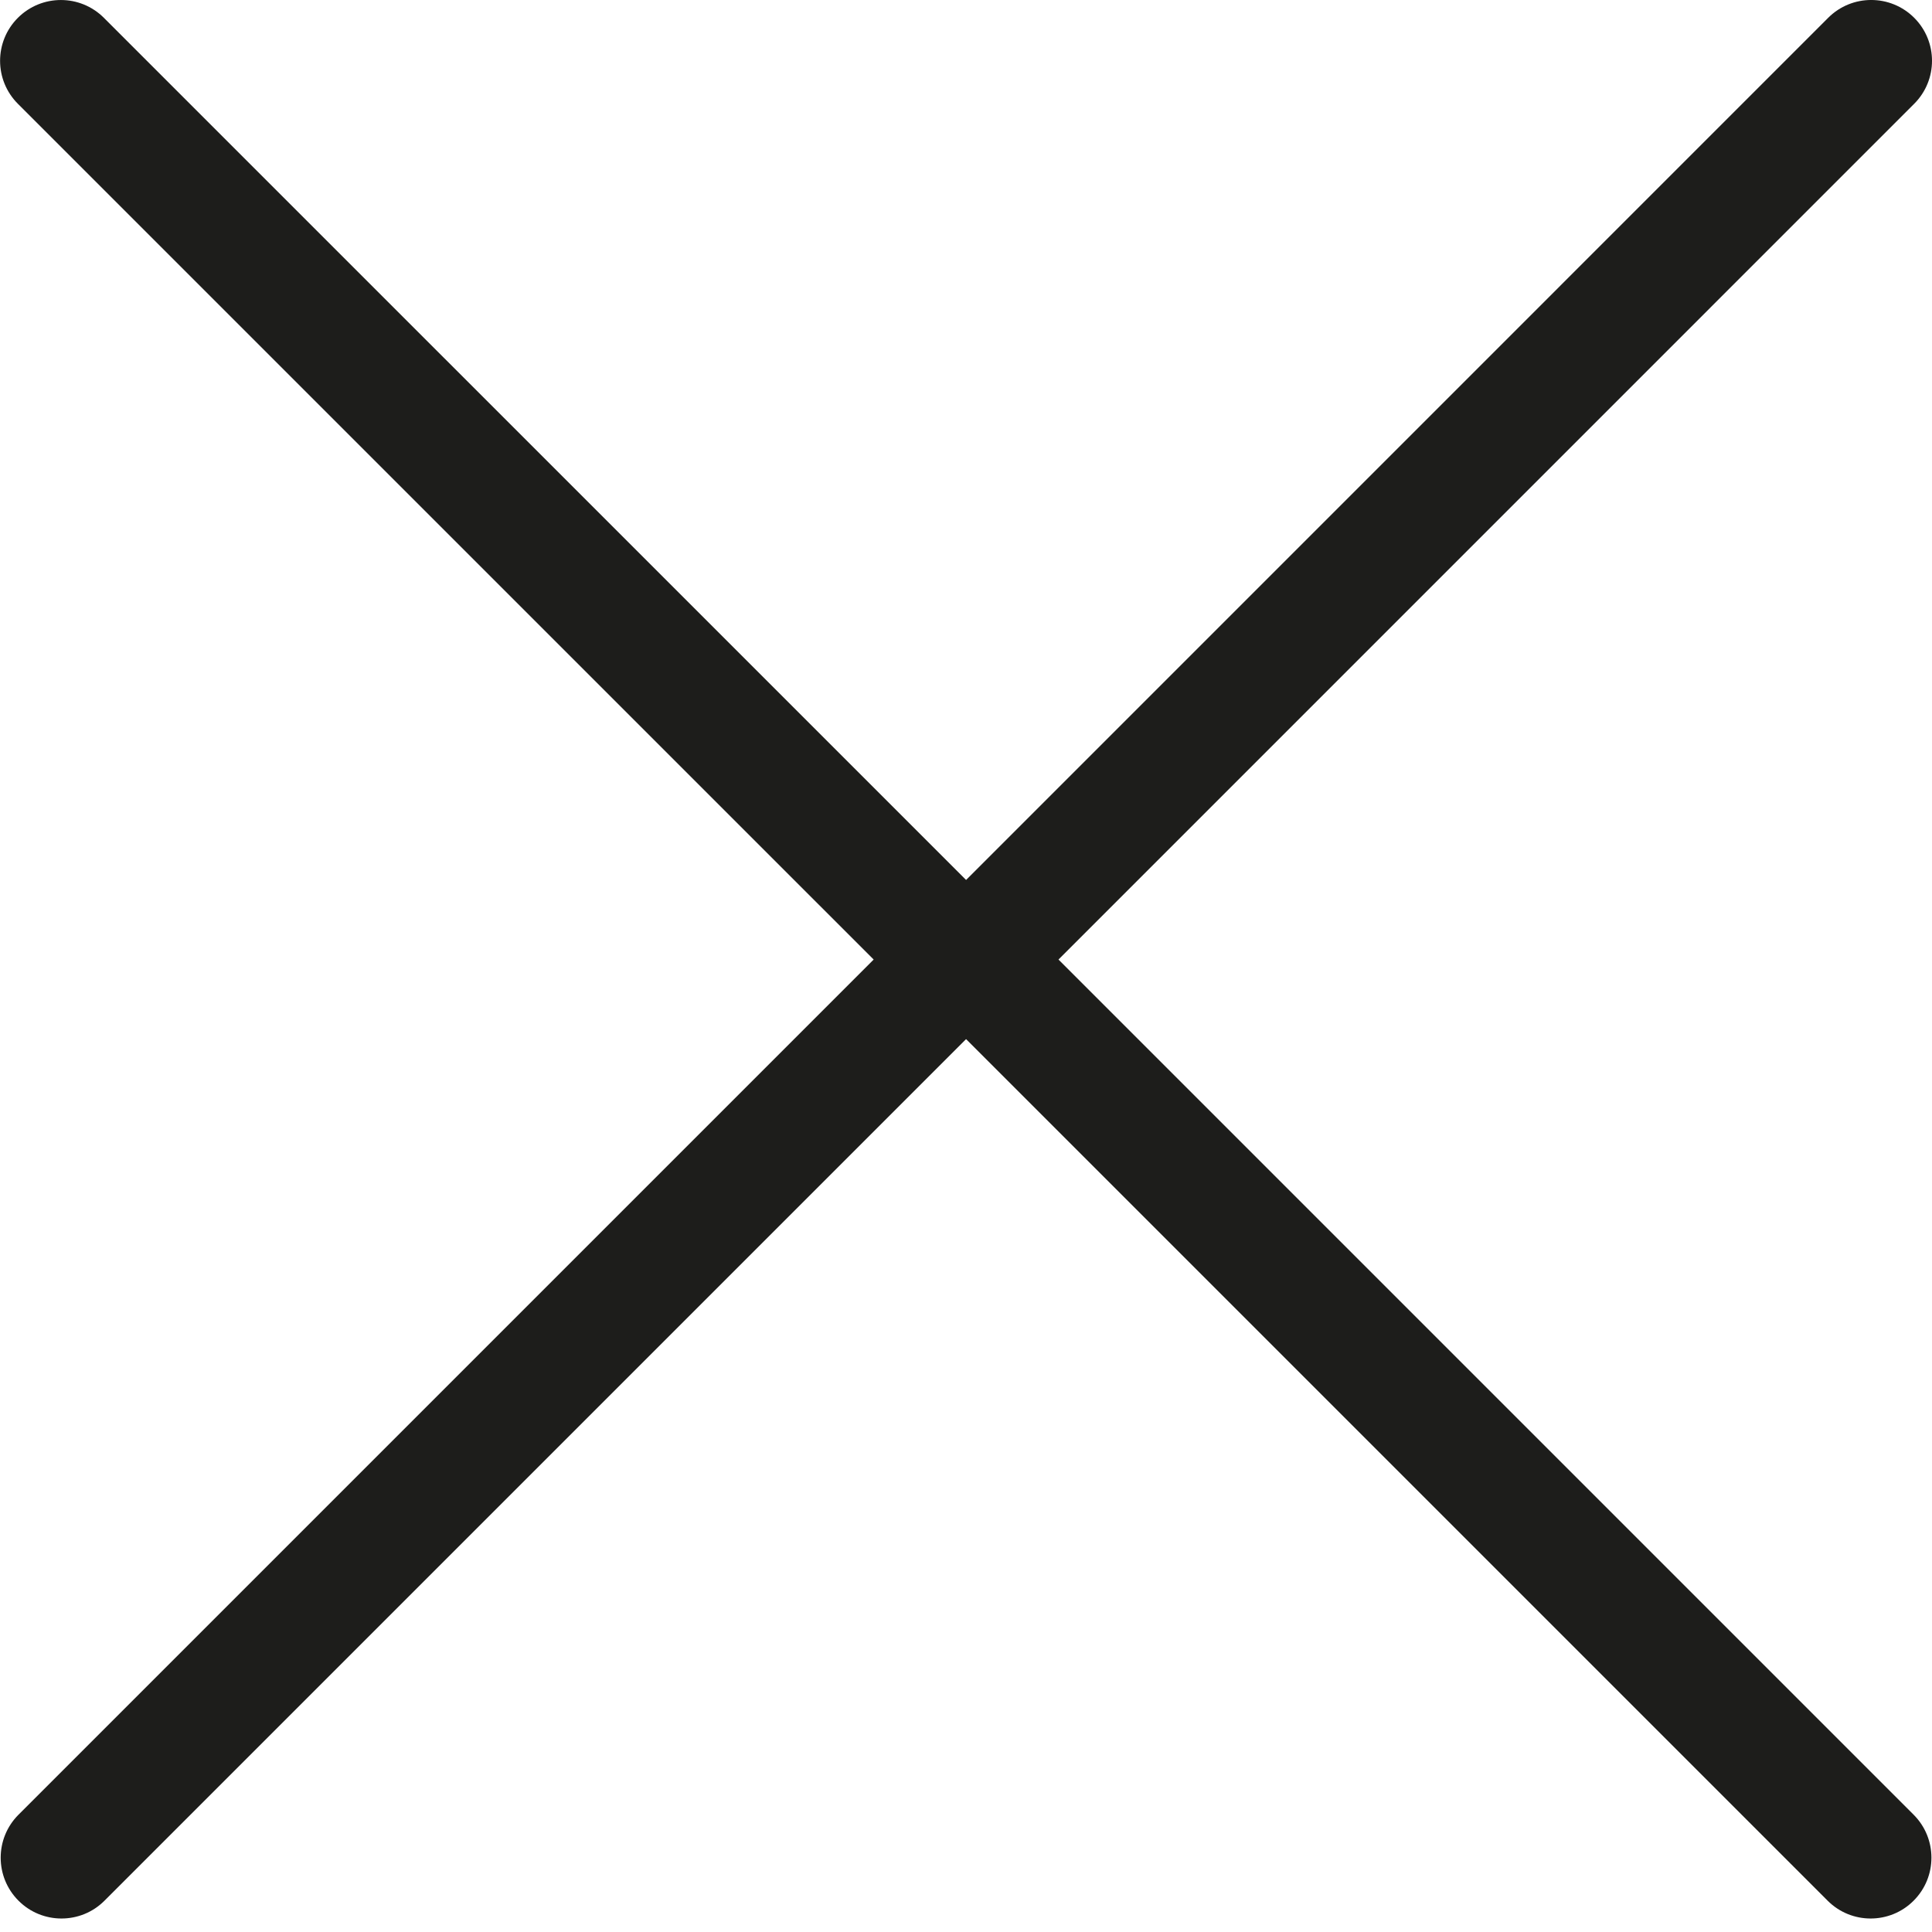
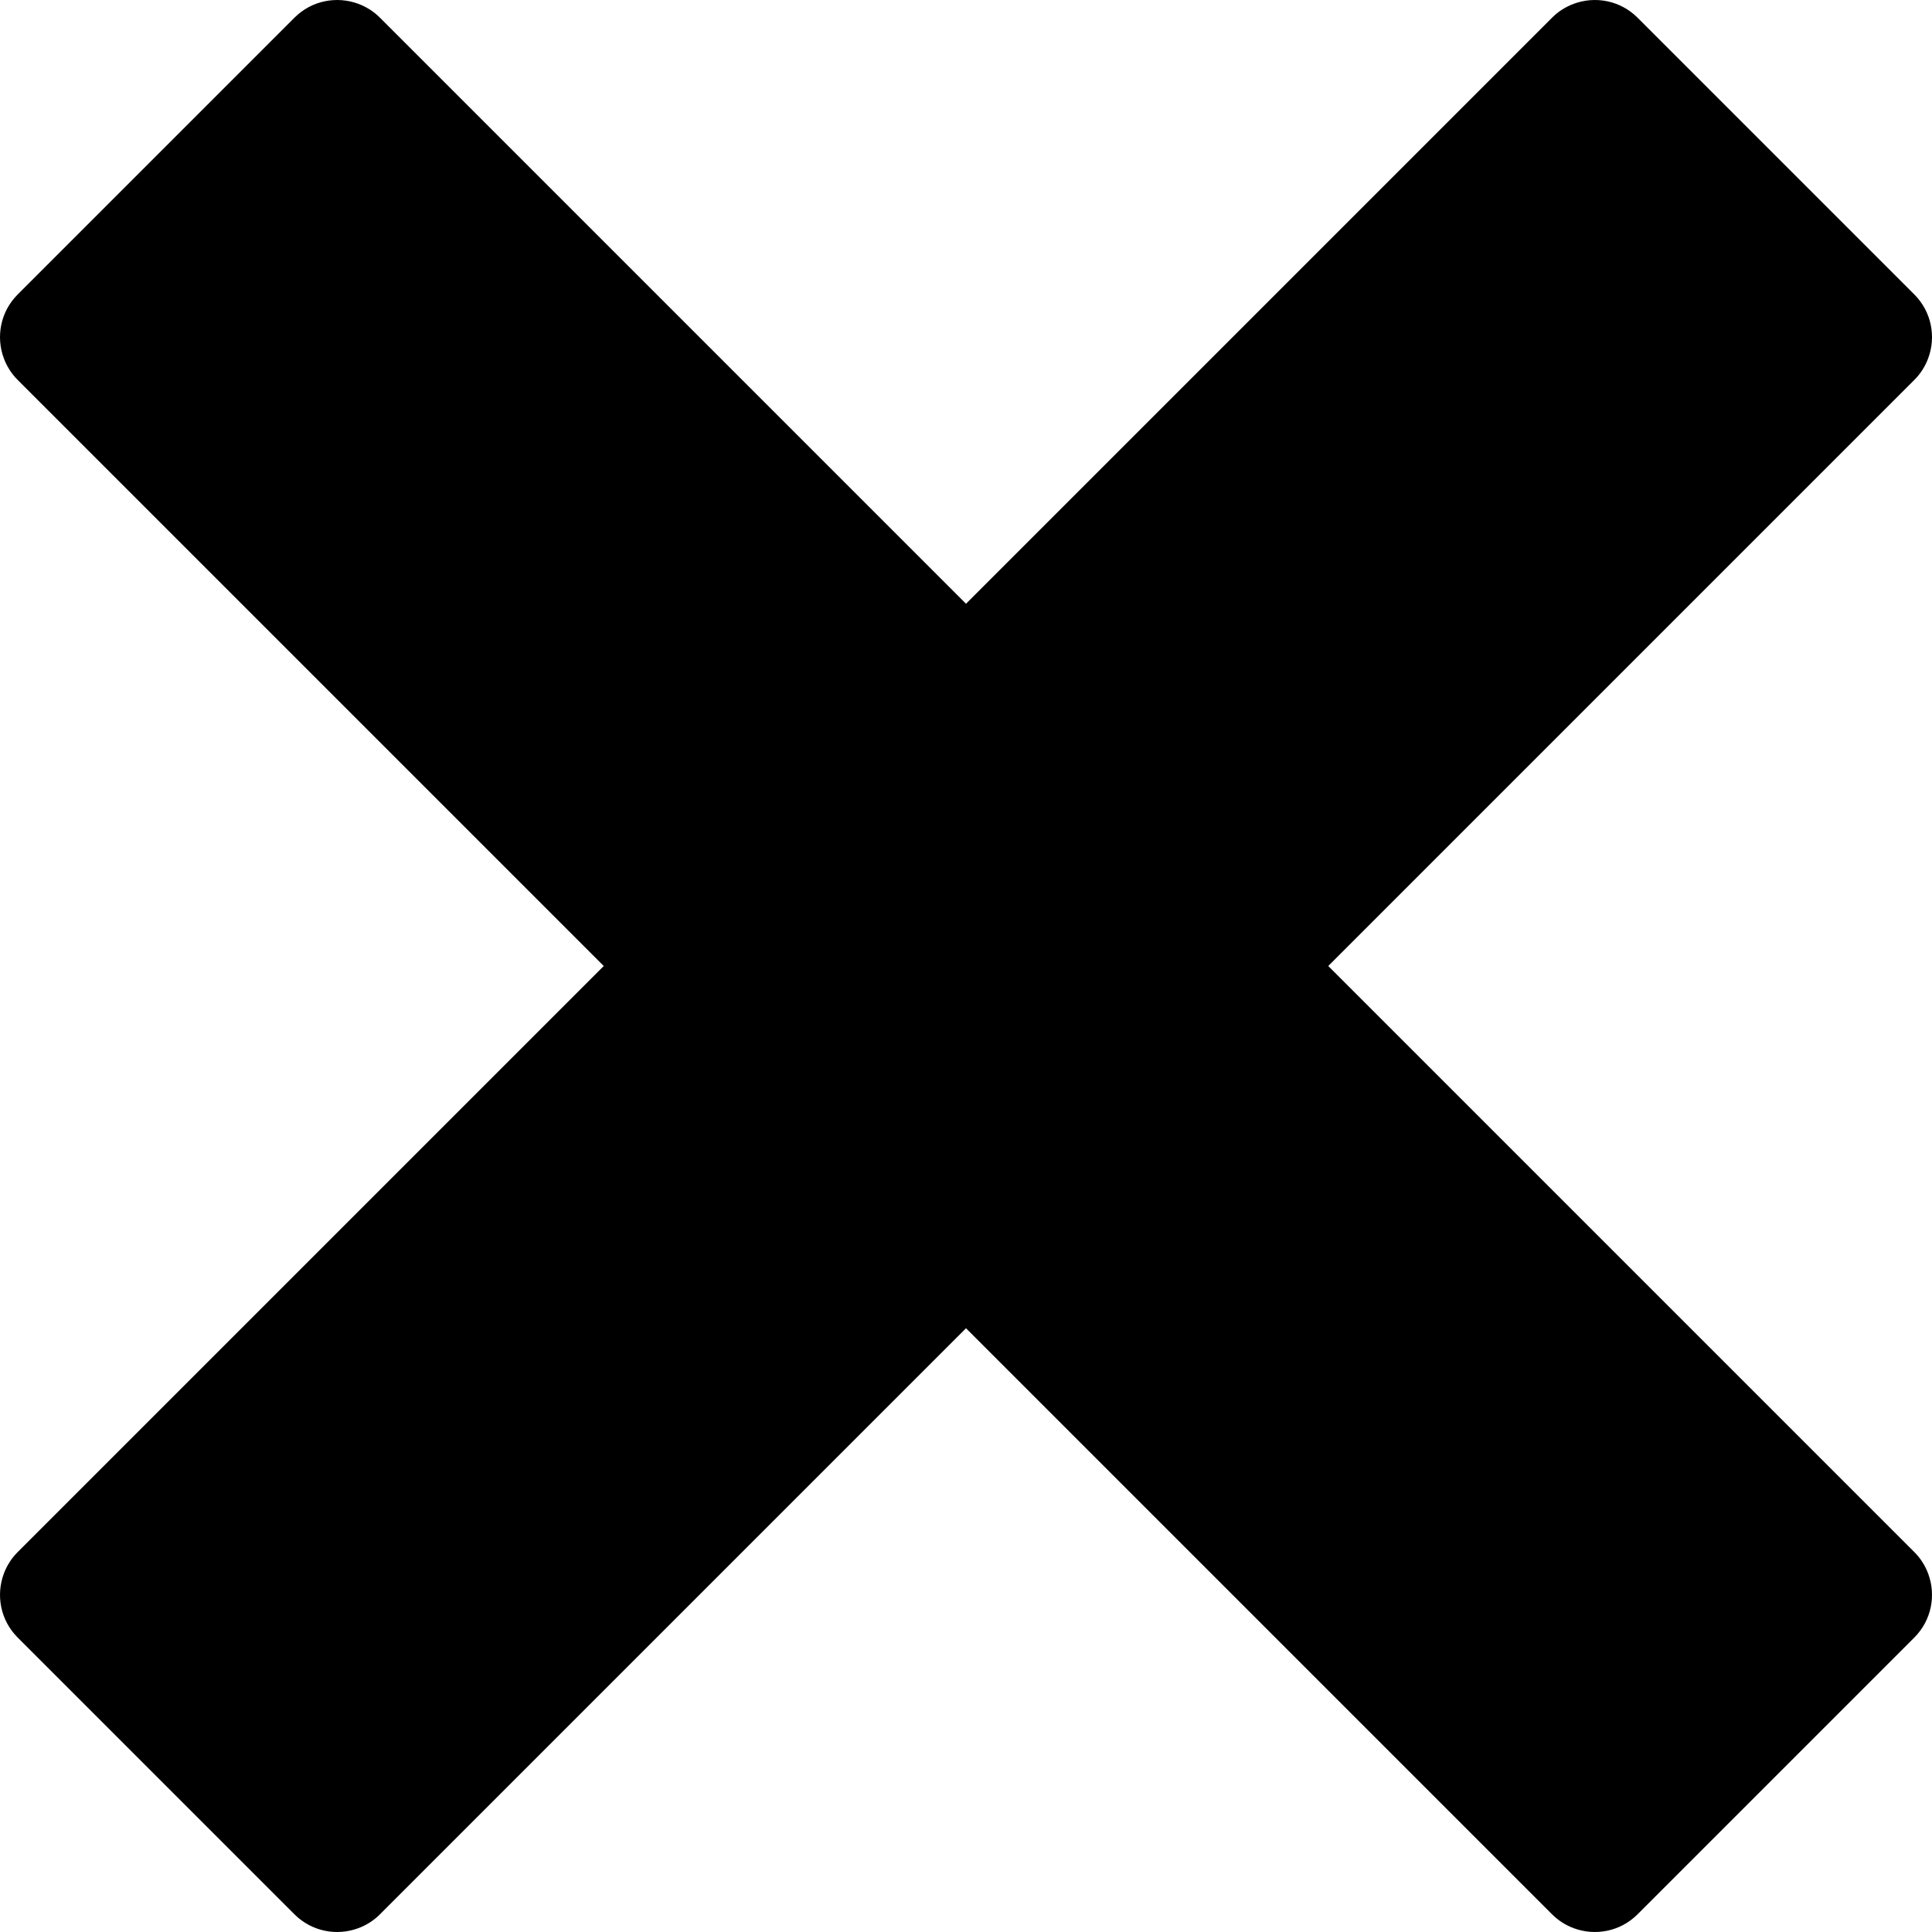
- <svg xmlns="http://www.w3.org/2000/svg" width="64" version="1.1" height="64" viewBox="0 0 64 64" enable-background="new 0 0 64 64">
-   <g>
-     <path fill="#1D1D1B" d="M28.941,31.786L0.613,60.114c-0.787,0.787-0.787,2.062,0,2.849c0.393,0.394,0.909,0.59,1.424,0.59   c0.516,0,1.031-0.196,1.424-0.59l28.541-28.541l28.541,28.541c0.394,0.394,0.909,0.59,1.424,0.59c0.515,0,1.031-0.196,1.424-0.59   c0.787-0.787,0.787-2.062,0-2.849L35.064,31.786L63.41,3.438c0.787-0.787,0.787-2.062,0-2.849c-0.787-0.786-2.062-0.786-2.848,0   L32.003,29.15L3.441,0.59c-0.787-0.786-2.061-0.786-2.848,0c-0.787,0.787-0.787,2.062,0,2.849L28.941,31.786z" />
-   </g>
+ <svg xmlns="http://www.w3.org/2000/svg" version="1.1" width="1024" height="1024" viewBox="0 0 1024 1024">
+   <g id="icomoon-ignore">
+ </g>
+   <path d="M1014.662 822.66c-0.004-0.004-0.008-0.008-0.012-0.010l-310.644-310.65 310.644-310.65c0.004-0.004 0.008-0.006 0.012-0.010 3.344-3.346 5.762-7.254 7.312-11.416 4.246-11.376 1.824-24.682-7.324-33.83l-146.746-146.746c-9.148-9.146-22.45-11.566-33.828-7.32-4.16 1.55-8.070 3.968-11.418 7.31 0 0.004-0.004 0.006-0.008 0.010l-310.648 310.652-310.648-310.65c-0.004-0.004-0.006-0.006-0.010-0.010-3.346-3.342-7.254-5.76-11.414-7.31-11.38-4.248-24.682-1.826-33.83 7.32l-146.748 146.748c-9.148 9.148-11.568 22.452-7.322 33.828 1.552 4.16 3.97 8.072 7.312 11.416 0.004 0.002 0.006 0.006 0.010 0.010l310.65 310.648-310.65 310.652c-0.002 0.004-0.006 0.006-0.008 0.010-3.342 3.346-5.76 7.254-7.314 11.414-4.248 11.376-1.826 24.682 7.322 33.83l146.748 146.746c9.15 9.148 22.452 11.568 33.83 7.322 4.16-1.552 8.070-3.97 11.416-7.312 0.002-0.004 0.006-0.006 0.010-0.010l310.648-310.65 310.648 310.65c0.004 0.002 0.008 0.006 0.012 0.008 3.348 3.344 7.254 5.762 11.414 7.314 11.378 4.246 24.684 1.826 33.828-7.322l146.746-146.748c9.148-9.148 11.57-22.454 7.324-33.83-1.552-4.16-3.97-8.068-7.314-11.414z" />
</svg>
